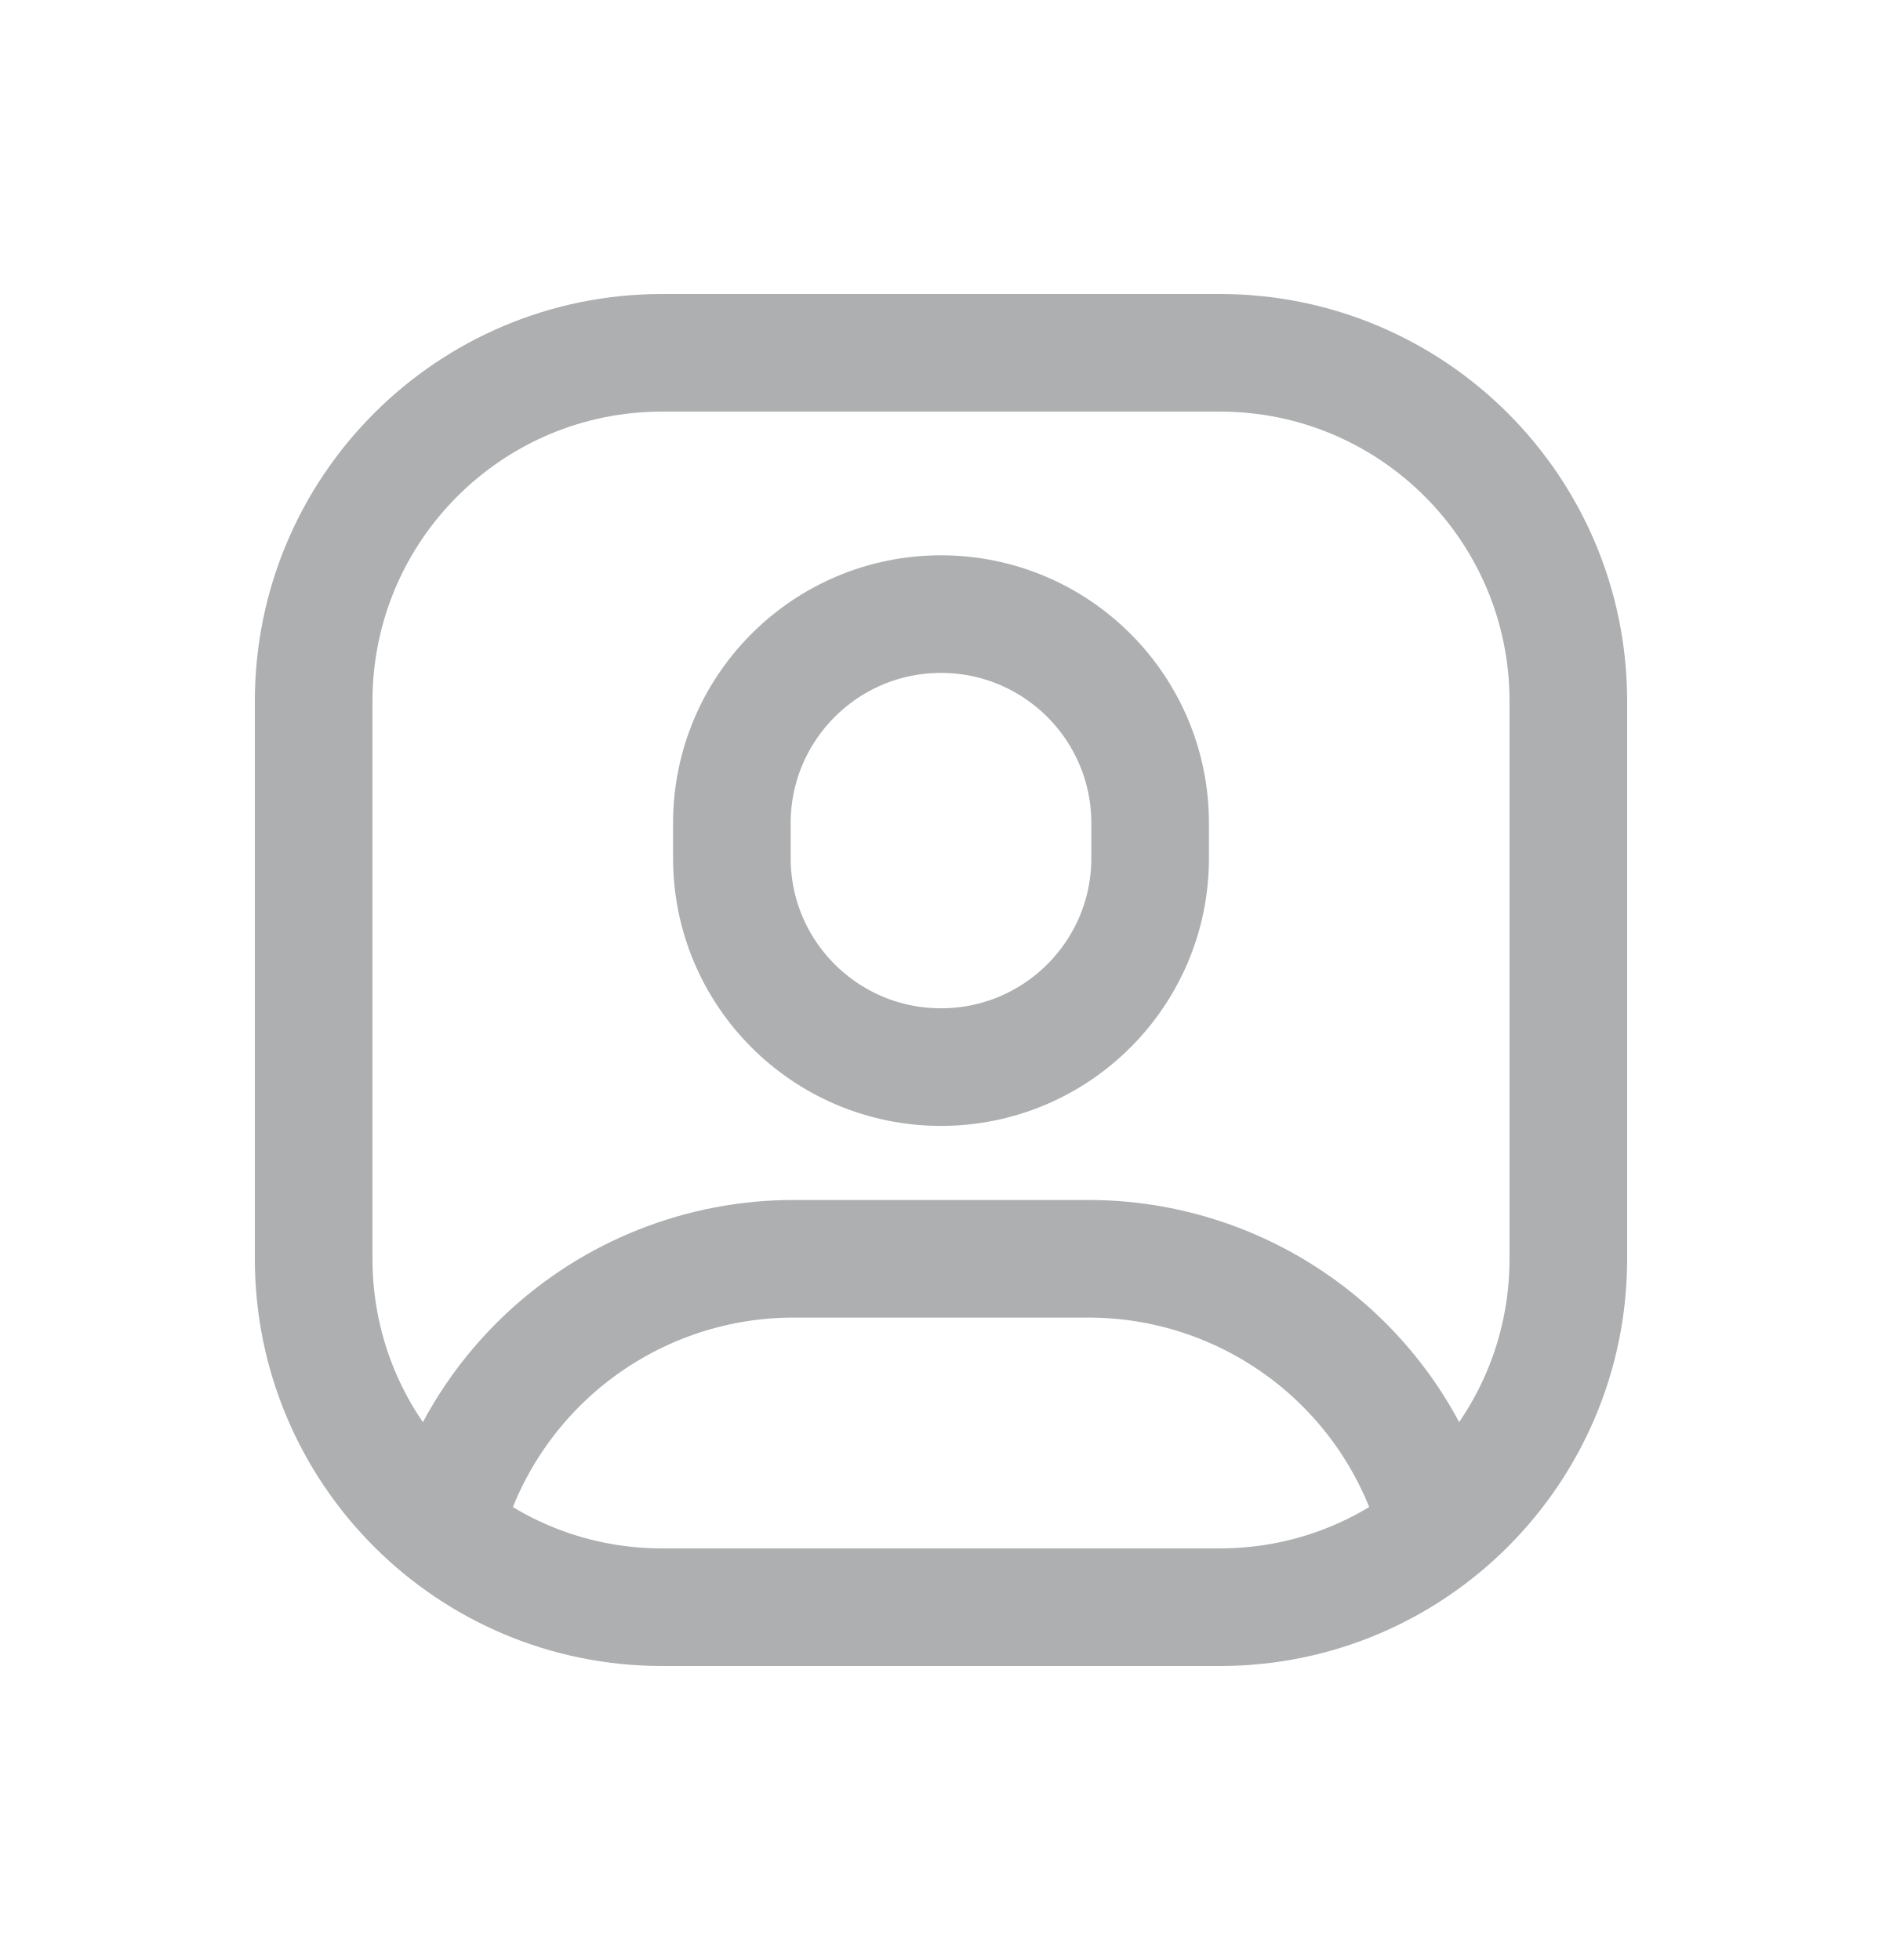
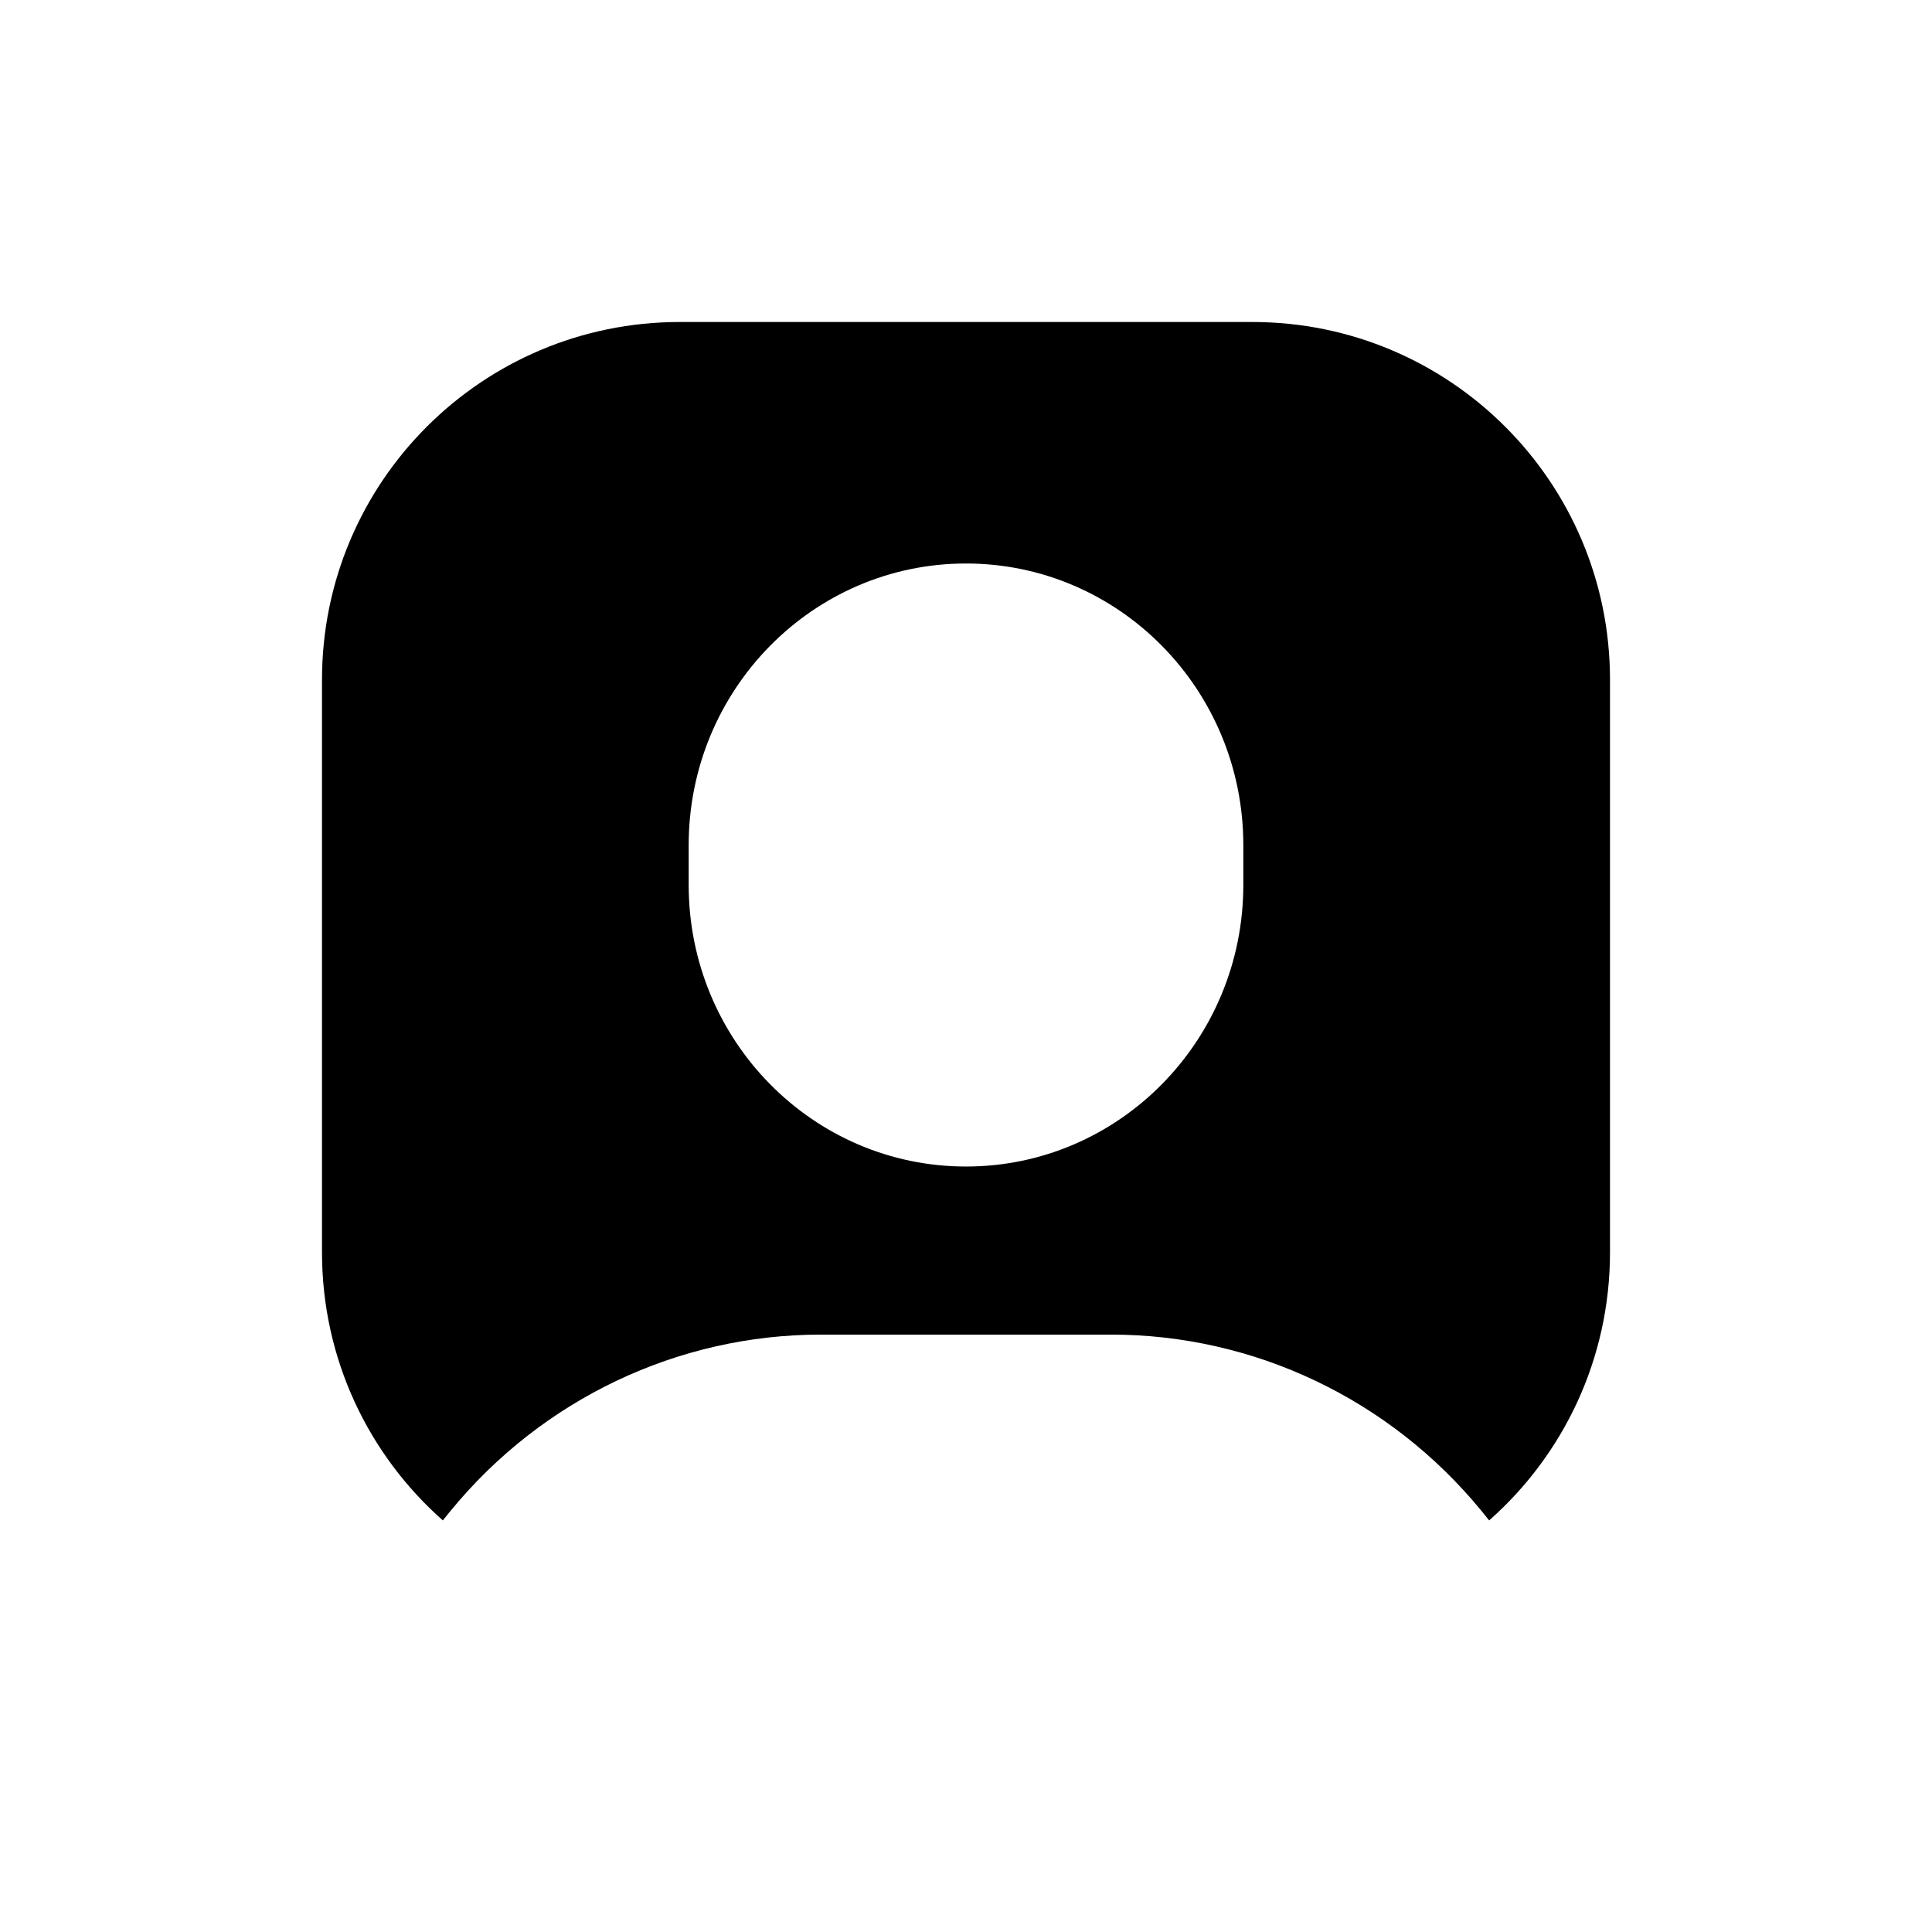
- <svg xmlns="http://www.w3.org/2000/svg" width="24" height="25" viewBox="0 0 24 25" fill="none">
-   <path d="M18.165 18.964C17.467 17.208 15.768 16.055 13.877 16.056H10.123C8.95 16.055 7.821 16.502 6.966 17.304C6.472 17.768 6.086 18.334 5.836 18.964L5.633 19.471M12 13.611C10.528 13.611 9.333 12.418 9.333 10.946V10.499C9.333 9.027 10.528 7.833 12 7.833C13.472 7.833 14.667 9.027 14.667 10.499V10.946C14.667 12.418 13.472 13.611 12 13.611ZM8.443 20.5H15.557C18.011 20.5 20 18.511 20 16.057V8.943C20 6.489 18.011 4.5 15.557 4.5H8.443C5.989 4.5 4 6.489 4 8.943V16.057C4 18.511 5.989 20.5 8.443 20.5Z" stroke="#AEAFB0" stroke-width="1.5" stroke-linecap="round" stroke-linejoin="round" />
+ <svg xmlns="http://www.w3.org/2000/svg" width="24" height="24" viewBox="0 0 24 24">
+   <path fill-rule="evenodd" clip-rule="evenodd" d="M8.443 4H15.557C18.011 4 20 5.989 20 8.443V15.557C20 16.883 19.42 18.073 18.499 18.887L18.401 18.766C17.264 17.38 15.579 16.579 13.804 16.579H10.196C8.421 16.579 6.736 17.38 5.599 18.766L5.501 18.887C4.58 18.073 4 16.883 4 15.557V8.443C4 5.989 5.989 4 8.443 4ZM12 7C10.098 7 8.555 8.566 8.555 10.499V10.992C8.555 12.925 10.098 14.491 12 14.491C13.902 14.491 15.445 12.925 15.445 10.992V10.499C15.445 8.566 13.902 7 12 7Z" />
</svg>
